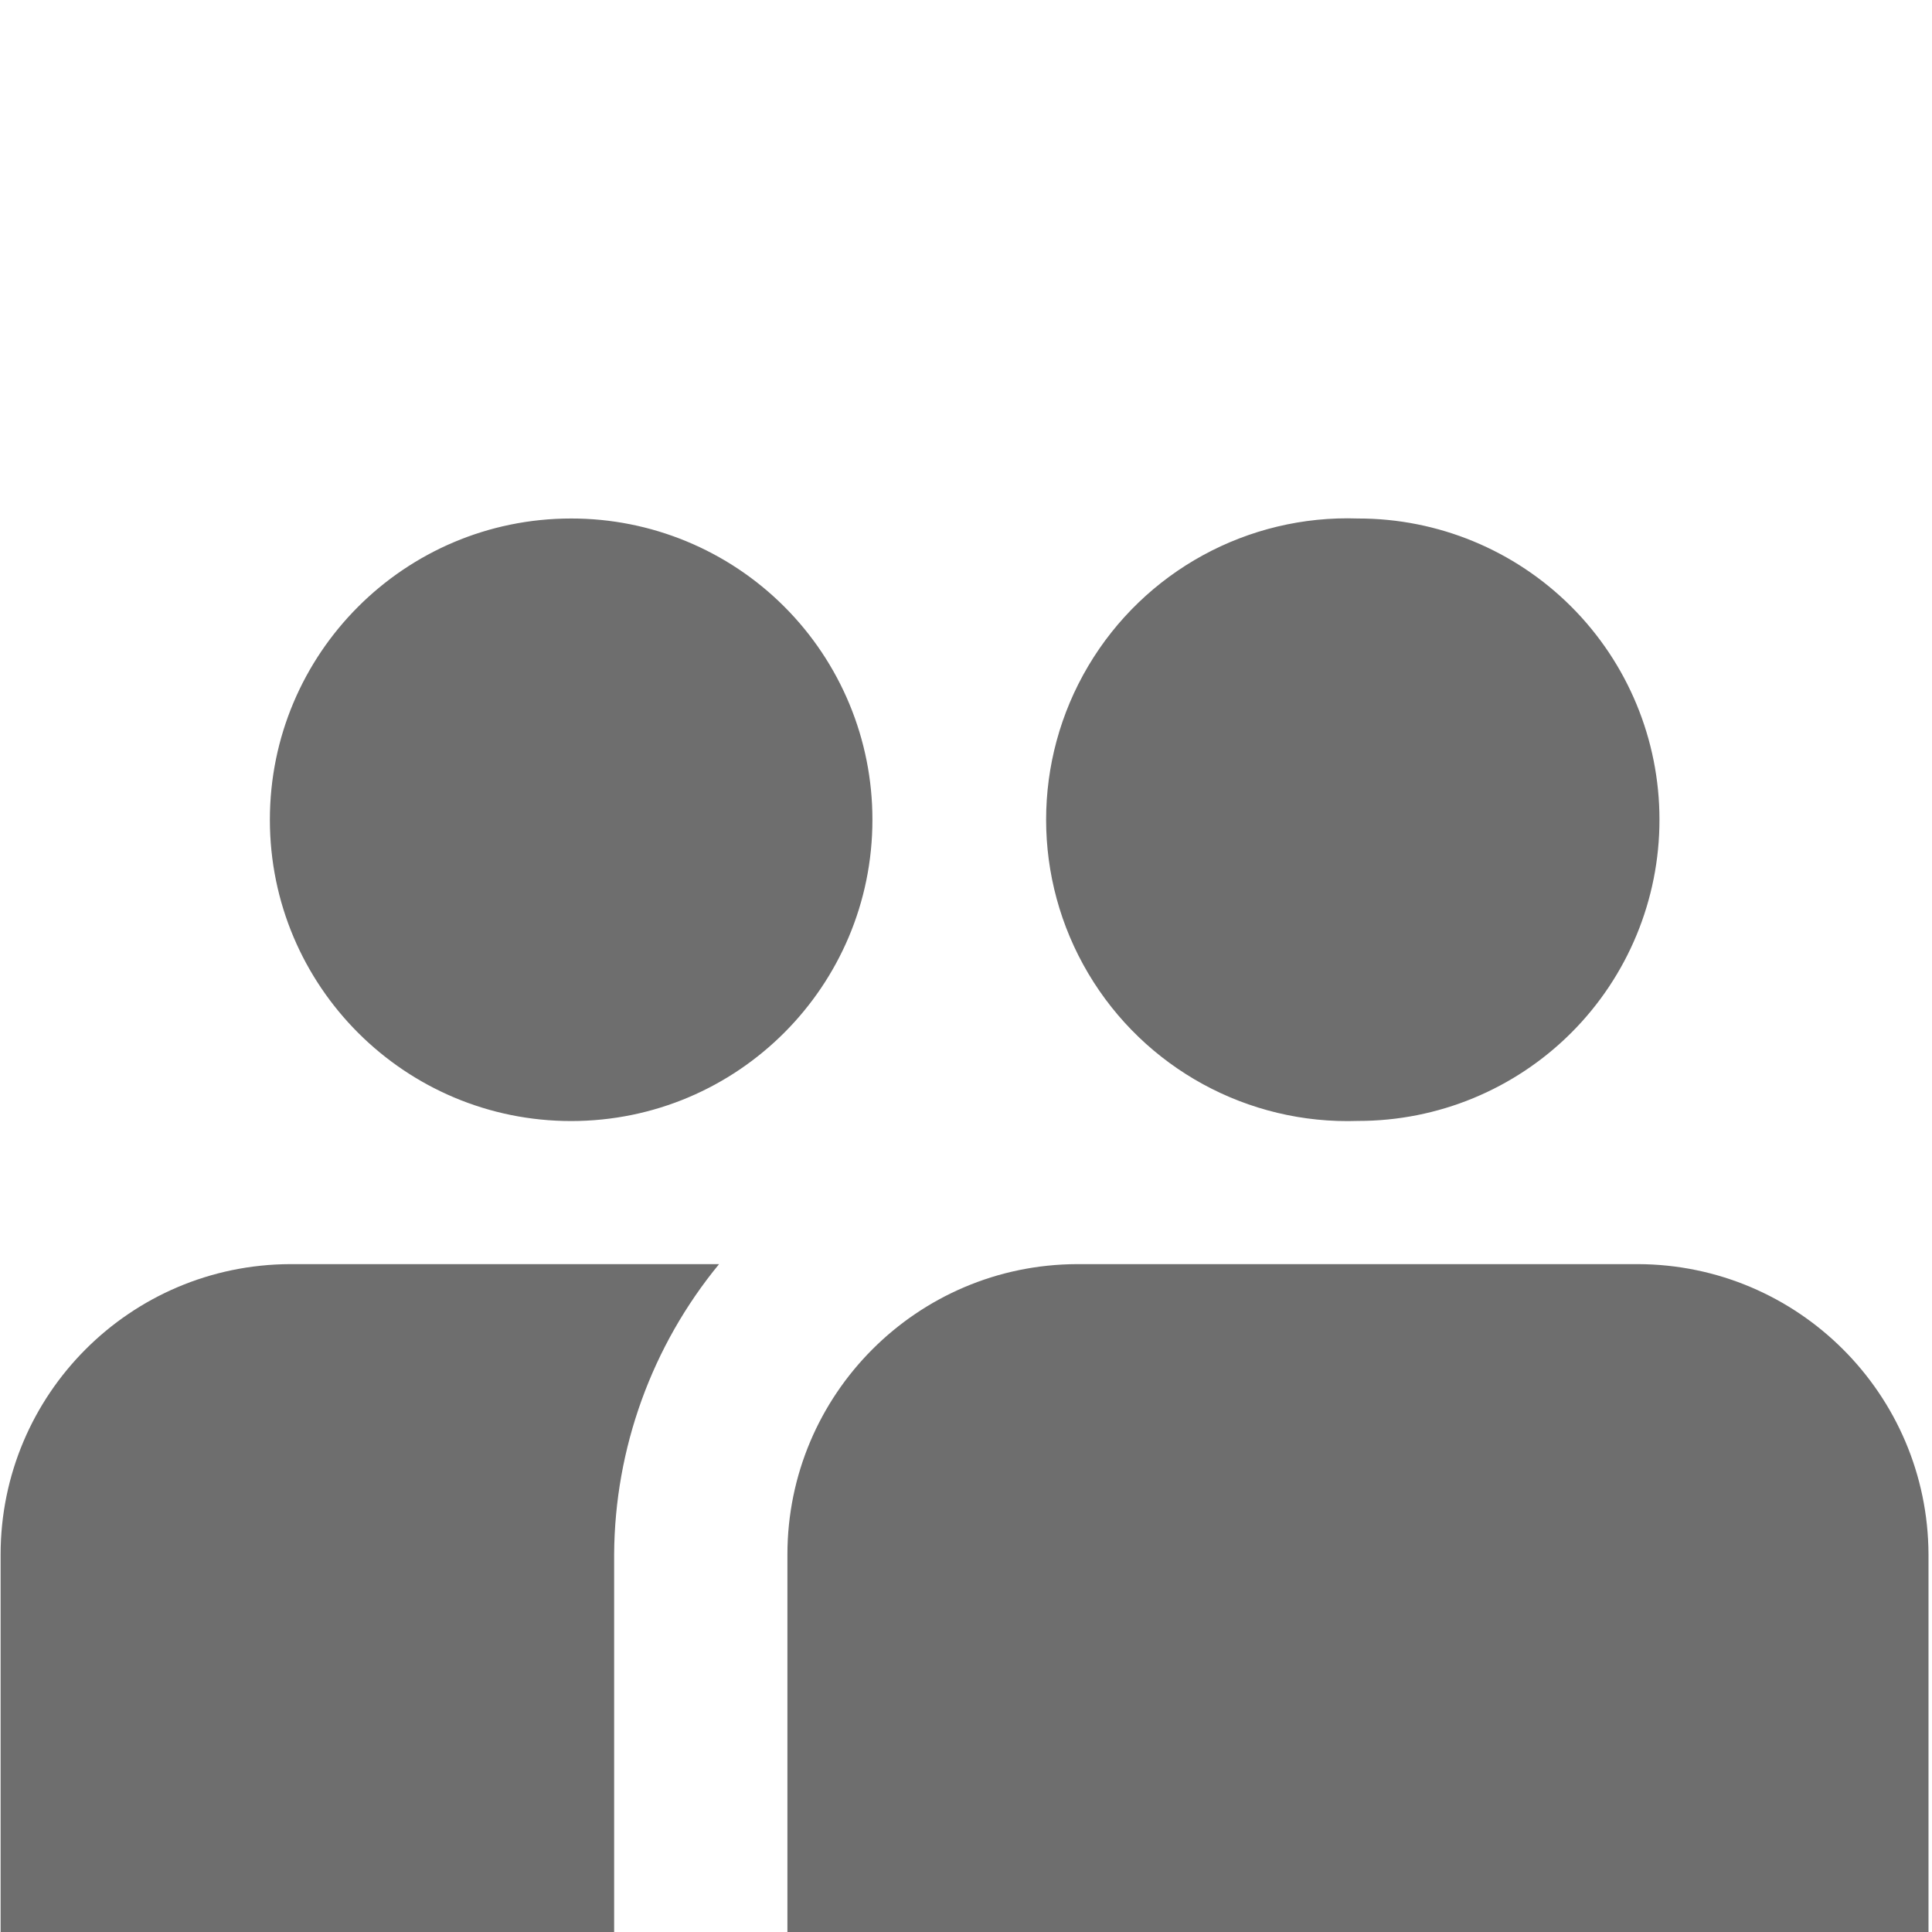
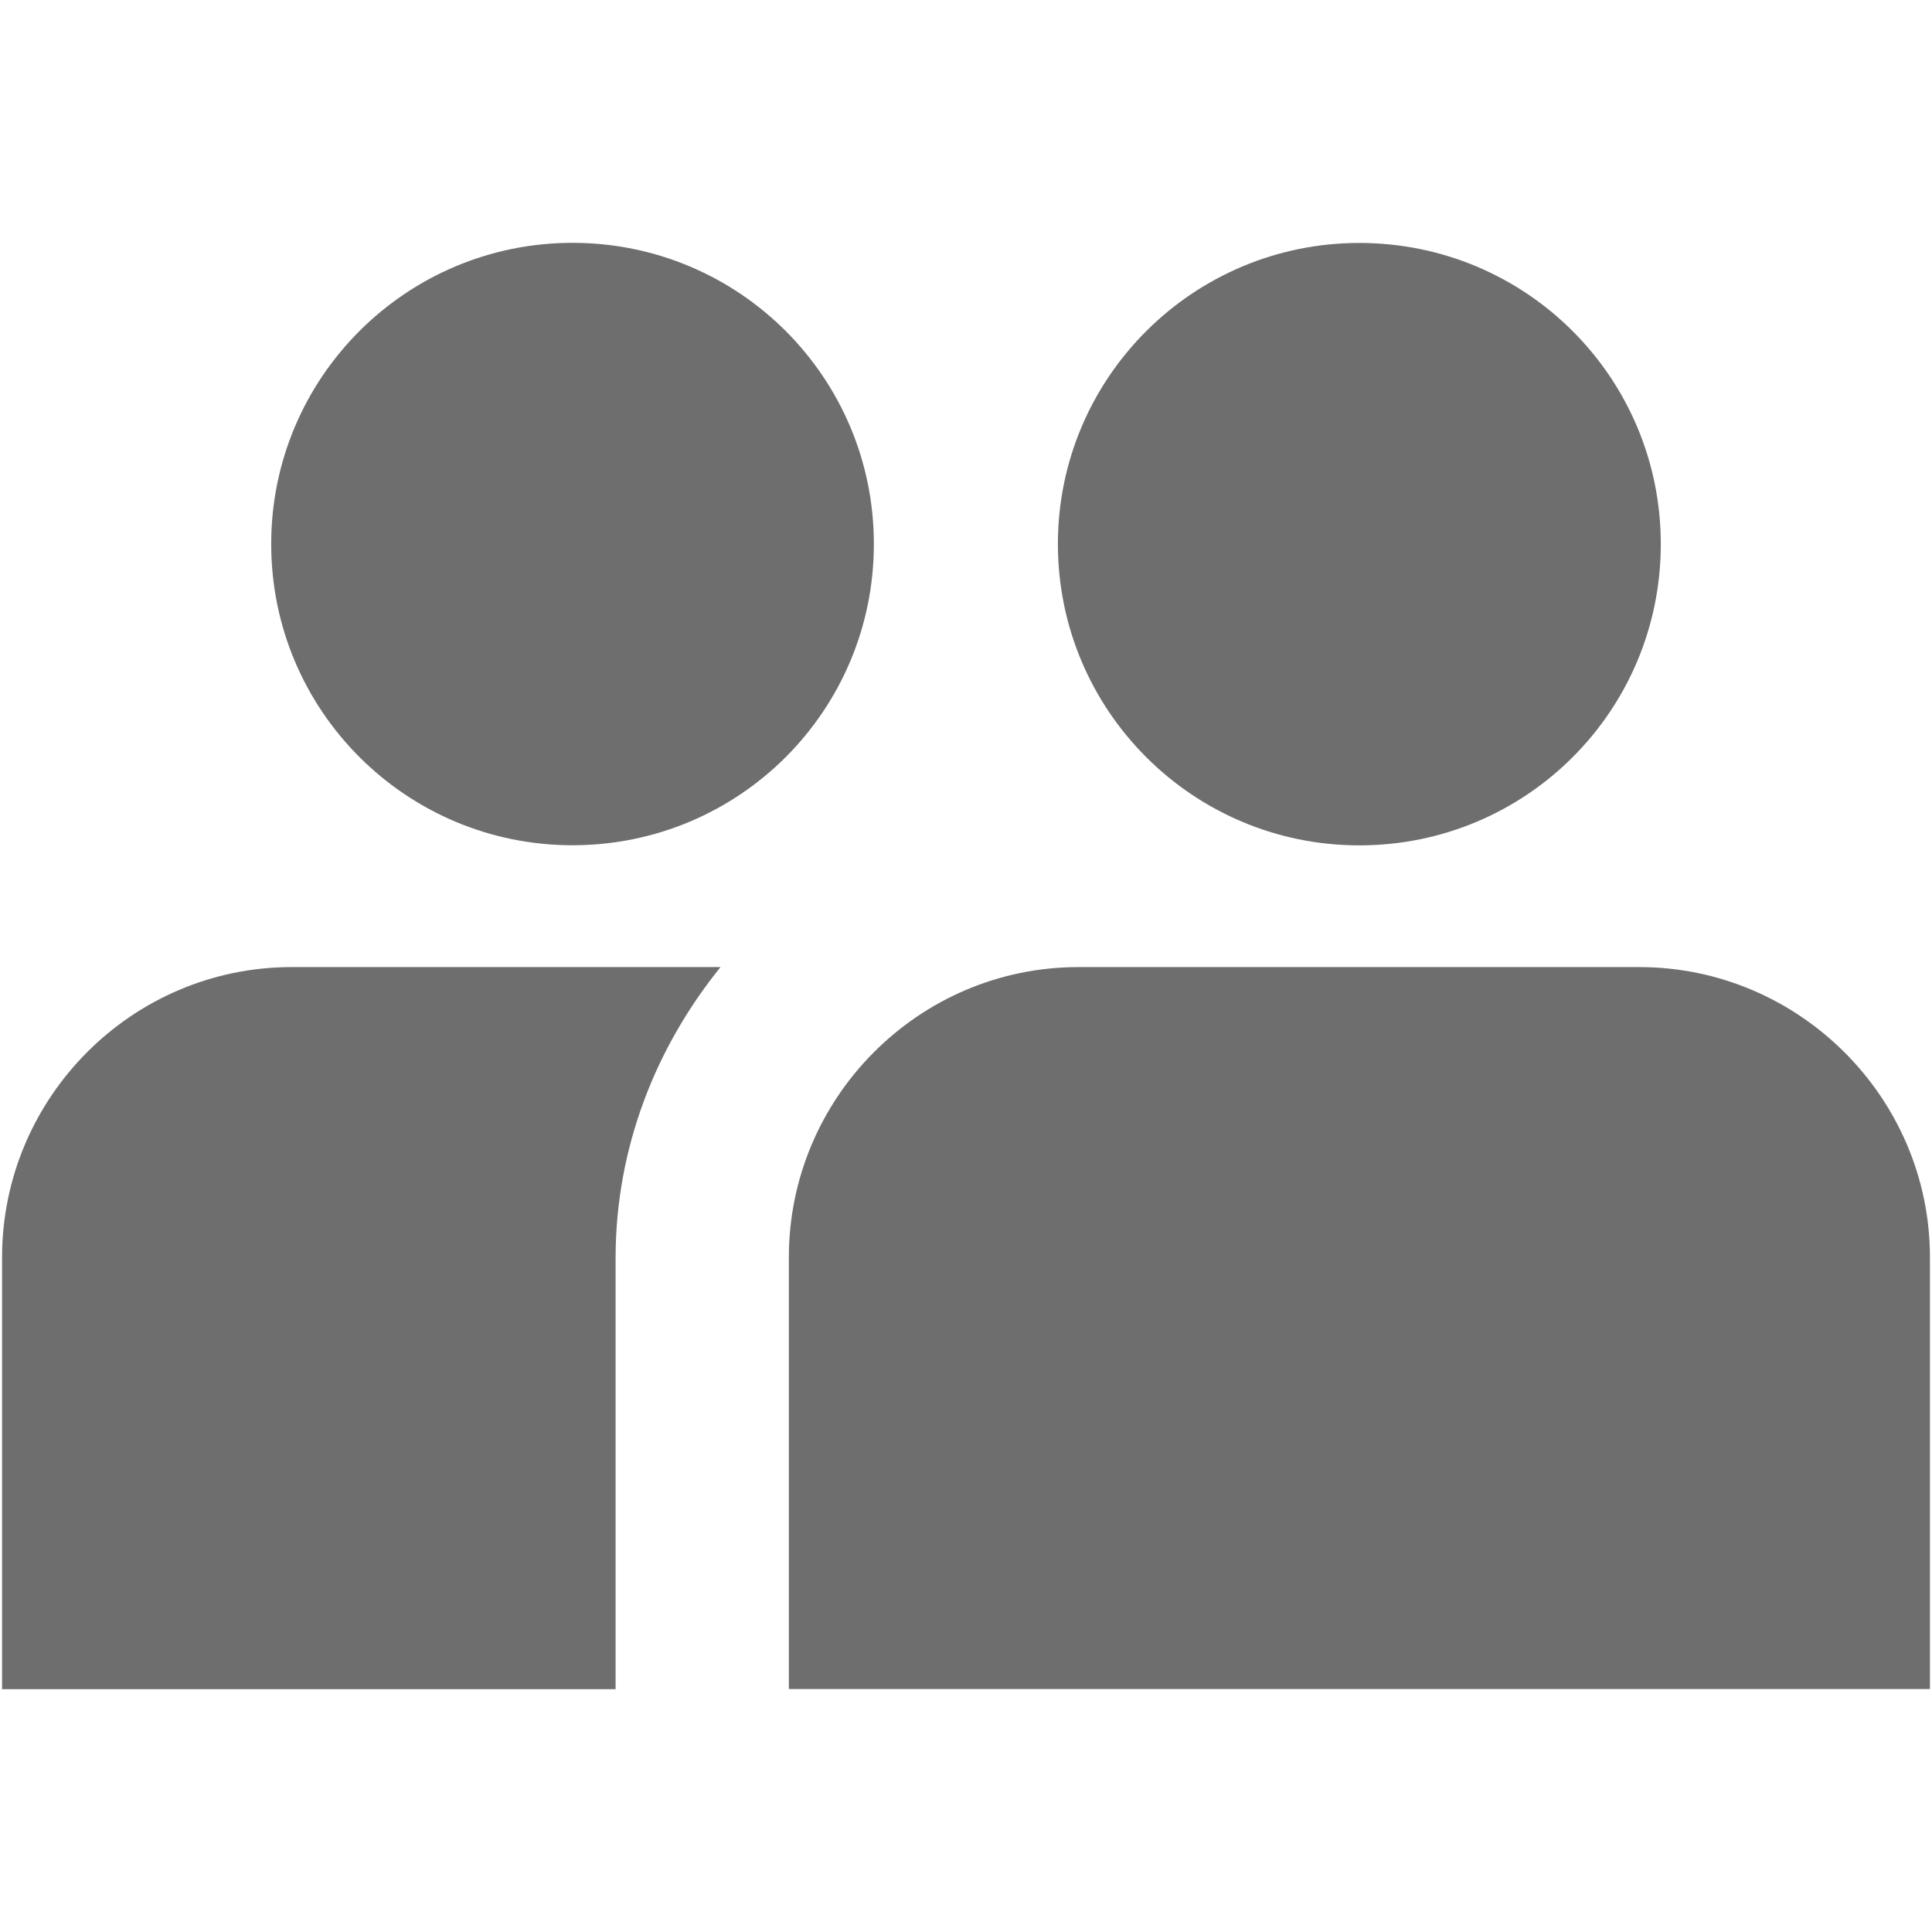
- <svg xmlns="http://www.w3.org/2000/svg" width="16" height="16" viewBox="0 0 16 16" shape-rendering="geometricPrecision" fill="#6e6e6e">
-   <path d="M11.246 9.283a2.493 2.493 0 0 0 2.497-2.495 2.493 2.493 0 0 0-2.497-2.494 2.496 2.496 0 1 0 0 4.989zM.005 12.873V16h5.081v-3.128a3.819 3.819 0 0 1 .869-2.403H2.403a2.406 2.406 0 0 0-2.398 2.404zm13.559-2.404H8.919a2.406 2.406 0 0 0-2.398 2.404V16h9.45v-3.127a2.413 2.413 0 0 0-2.407-2.404zM4.729 4.294a2.495 2.495 0 1 0 2.496 2.494 2.492 2.492 0 0 0-2.496-2.494z" />
+ <svg xmlns="http://www.w3.org/2000/svg" width="16px" height="16px" viewBox="0 0 16 16" shape-rendering="geometricPrecision" fill="#6e6e6e">
+   <path d="M11.257,7.001c1.382,0,2.497-1.115,2.497-2.495c0-1.378-1.114-2.494-2.497-2.494c-1.377,0-2.496,1.116-2.496,2.494 C8.762,5.886,9.88,7.001,11.257,7.001z M0.017,10.414v3.575h5.081v-3.576C5.1,9.499,5.433,8.67,5.967,8.009H2.415 C1.092,8.009,0.017,9.091,0.017,10.414z M13.576,8.009H8.931c-1.323,0-2.398,1.082-2.398,2.404v3.575h9.45v-3.575 C15.983,9.091,14.899,8.009,13.576,8.009z M4.741,2.011c-1.377,0-2.495,1.116-2.495,2.494c0,1.38,1.118,2.495,2.495,2.495 c1.381,0,2.496-1.115,2.496-2.495C7.237,3.128,6.123,2.011,4.741,2.011z" />
</svg>
